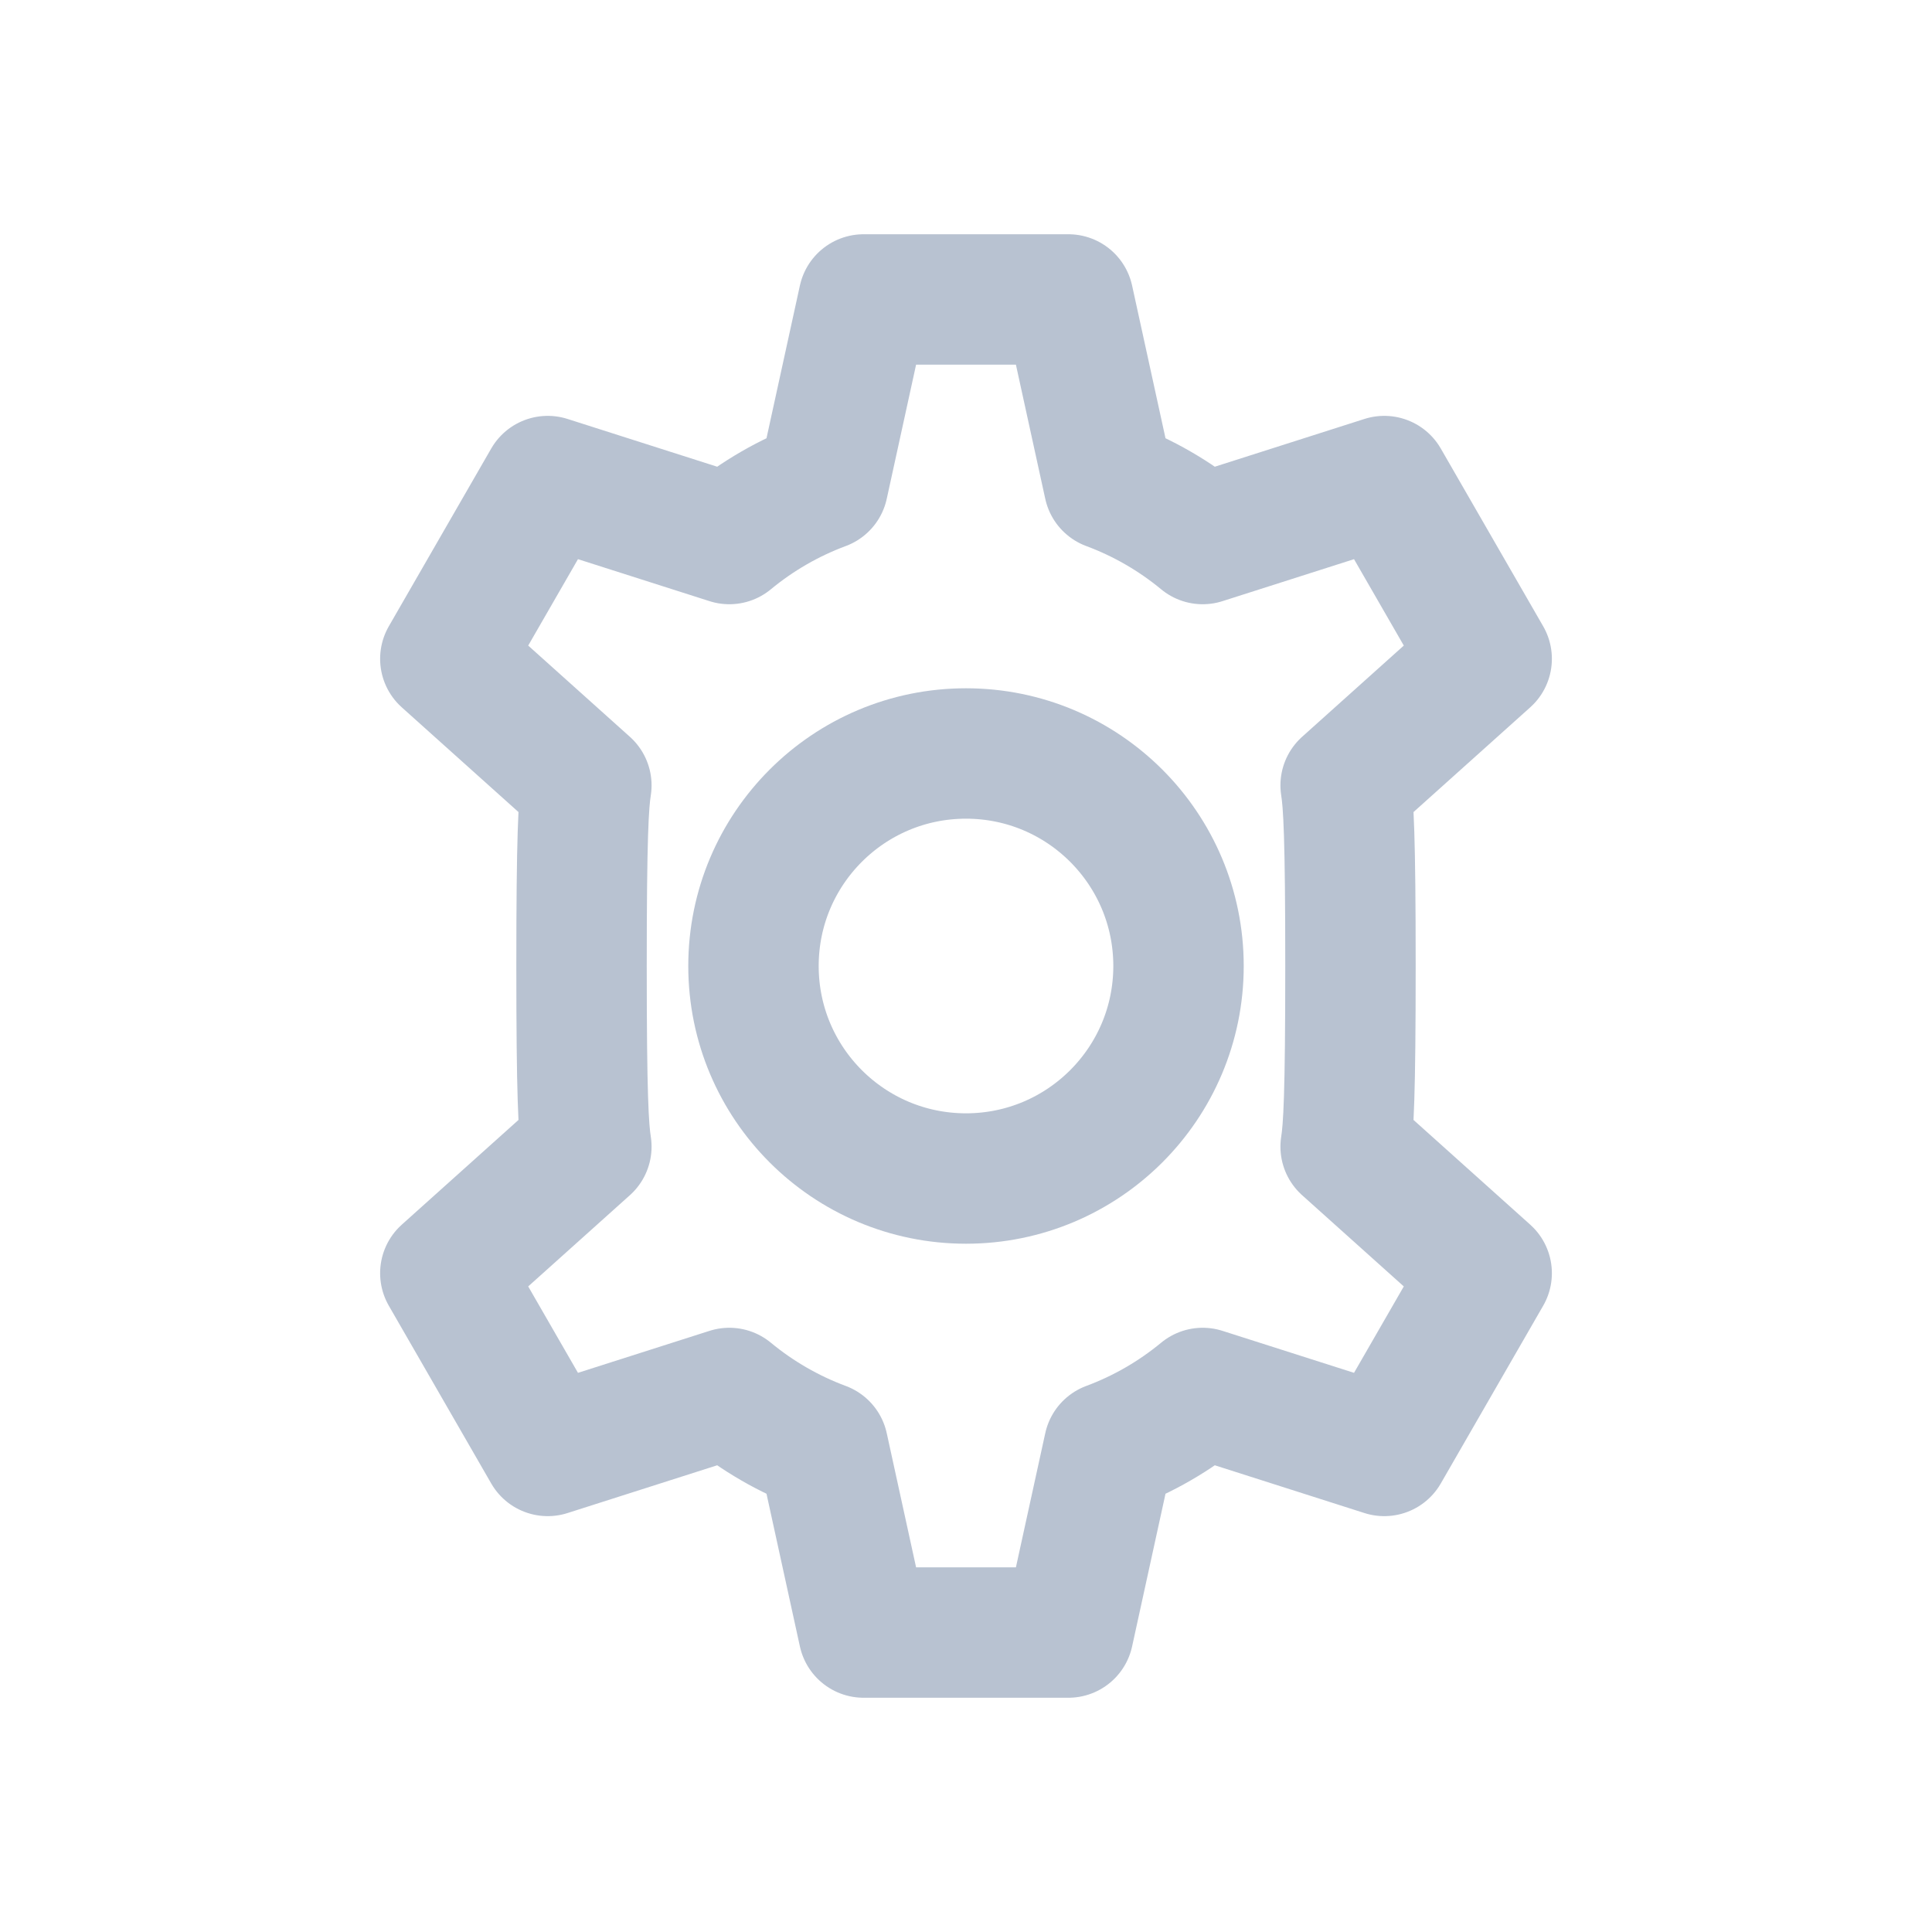
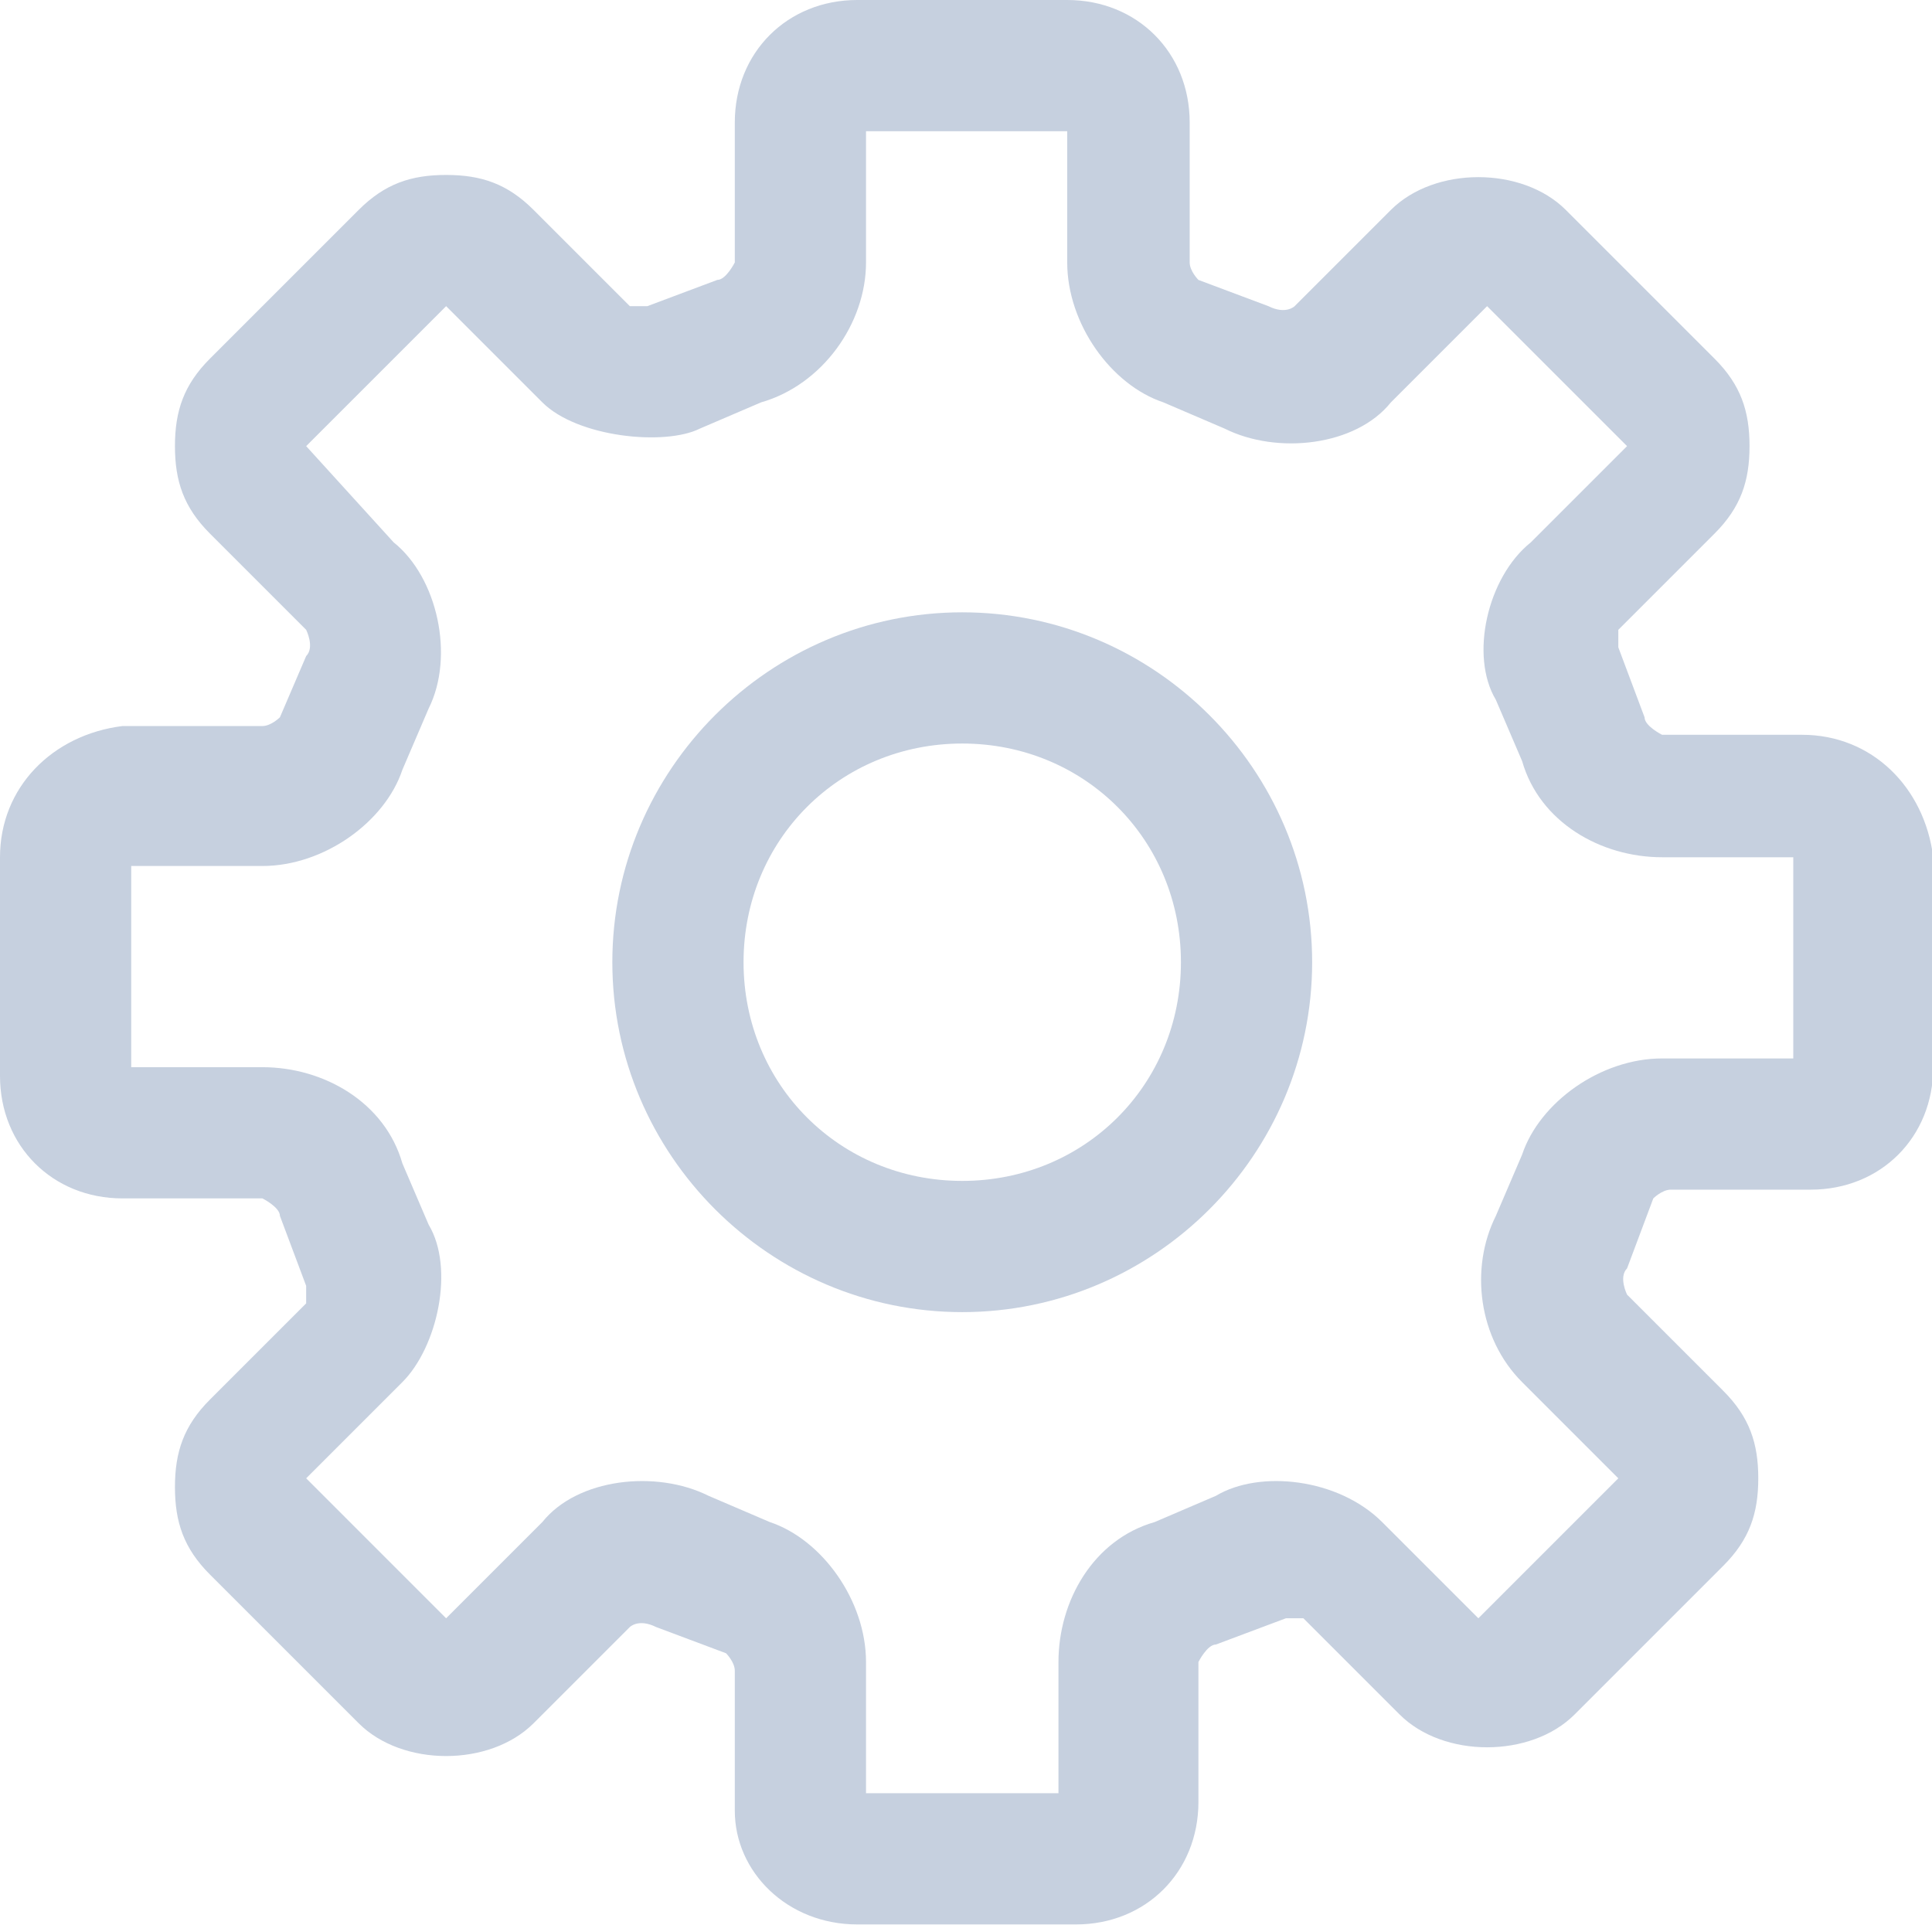
- <svg xmlns="http://www.w3.org/2000/svg" width="20" height="20" viewBox="0 0 20 20" fill="none" aria-hidden="true">
-   <path d="M8.94 3.1H11.06L11.48 5.02C11.83 5.15 12.16 5.34 12.45 5.58L14.33 4.98L15.39 6.82L13.93 8.13C13.96 8.32 13.98 8.66 13.98 10C13.98 11.34 13.96 11.68 13.93 11.87L15.39 13.18L14.33 15.02L12.45 14.42C12.16 14.66 11.83 14.85 11.48 14.98L11.06 16.9H8.94L8.52 14.98C8.17 14.85 7.84 14.66 7.55 14.42L5.67 15.02L4.61 13.18L6.07 11.87C6.04 11.68 6.02 11.34 6.02 10C6.02 8.66 6.04 8.32 6.07 8.13L4.61 6.82L5.67 4.98L7.55 5.58C7.84 5.34 8.17 5.15 8.52 5.02L8.94 3.1Z" stroke="#B8C2D1" stroke-width="1.35" stroke-linejoin="round" />
-   <circle cx="10" cy="10" r="2.2" stroke="#B8C2D1" stroke-width="1.35" />
+ <svg xmlns="http://www.w3.org/2000/svg" t="1782355927803" class="icon" viewBox="0 0 1028 1024" version="1.1" p-id="4968" width="32.125" height="32">
+   <path d="M512 325.818c-102.4 0-186.182 83.782-186.182 186.182s83.782 186.182 186.182 186.182 186.182-83.782 186.182-186.182-83.782-186.182-186.182-186.182z m0 302.545c-65.164 0-116.364-51.2-116.364-116.364S446.836 395.636 512 395.636s116.364 51.2 116.364 116.364-51.2 116.364-116.364 116.364z" p-id="4969" fill="#C6D0DF" />
+   <path d="M958.836 390.982H884.364s-9.309-4.655-9.309-9.309l-13.964-37.236v-9.309l51.2-51.2c13.964-13.964 18.618-27.927 18.618-46.545s-4.655-32.582-18.618-46.545l-79.127-79.127c-23.273-23.273-69.818-23.273-93.091 0l-51.2 51.2s-4.655 4.655-13.964 0l-37.236-13.964s-4.655-4.655-4.655-9.309V65.164C633.018 27.927 605.091 0 567.855 0H456.145C418.909 0 390.982 27.927 390.982 65.164V139.636s-4.655 9.309-9.309 9.309l-37.236 13.964h-9.309L283.927 111.709c-13.964-13.964-27.927-18.618-46.545-18.618s-32.582 4.655-46.545 18.618L111.709 190.836c-13.964 13.964-18.618 27.927-18.618 46.545s4.655 32.582 18.618 46.545l51.2 51.2s4.655 9.309 0 13.964l-13.964 32.582s-4.655 4.655-9.309 4.655H65.164C27.927 390.982 0 418.909 0 456.145v116.364c0 37.236 27.927 65.164 65.164 65.164H139.636s9.309 4.655 9.309 9.309l13.964 37.236v9.309L111.709 744.727c-13.964 13.964-18.618 27.927-18.618 46.545s4.655 32.582 18.618 46.545l79.127 79.127c23.273 23.273 69.818 23.273 93.091 0l51.2-51.2s4.655-4.655 13.964 0l37.236 13.964s4.655 4.655 4.655 9.309v74.473c0 32.582 27.927 60.509 65.164 60.509h116.364c37.236 0 65.164-27.927 65.164-65.164V884.364s4.655-9.309 9.309-9.309l37.236-13.964h9.309l51.2 51.2c23.273 23.273 69.818 23.273 93.091 0l79.127-79.127c13.964-13.964 18.618-27.927 18.618-46.545s-4.655-32.582-18.618-46.545l-51.2-51.2s-4.655-9.309 0-13.964l13.964-37.236s4.655-4.655 9.309-4.655h74.473c37.236 0 65.164-27.927 65.164-65.164V456.145c-4.655-37.236-32.582-65.164-69.818-65.164z m-93.091 395.636z m-55.855-172.218l-13.964 32.582c-13.964 27.927-9.309 65.164 13.964 88.436l51.2 51.2-74.473 74.473-51.2-51.2c-23.273-23.273-65.164-27.927-88.436-13.964l-32.582 13.964c-32.582 9.309-51.2 41.891-51.2 74.473v69.818H460.8V884.364c0-32.582-23.273-65.164-51.2-74.473l-32.582-13.964c-27.927-13.964-69.818-9.309-88.436 13.964l-51.2 51.2-74.473-74.473 51.2-51.2c18.618-18.618 27.927-60.509 13.964-83.782l-13.964-32.582c-9.309-32.582-41.891-51.2-74.473-51.2H69.818V460.8H139.636c32.582 0 65.164-23.273 74.473-51.2l13.964-32.582c13.964-27.927 4.655-69.818-18.618-88.436l-46.545-51.2 74.473-74.473 51.2 51.2c18.618 18.618 65.164 23.273 83.782 13.964l32.582-13.964c32.582-9.309 55.855-41.891 55.855-74.473V69.818h107.055V139.636c0 32.582 23.273 65.164 51.2 74.473l32.582 13.964c27.927 13.964 69.818 9.309 88.436-13.964L791.273 162.909l74.473 74.473-51.2 51.2c-23.273 18.618-32.582 60.509-18.618 83.782l13.964 32.582c9.309 32.582 41.891 51.2 74.473 51.2h69.818v107.055H884.364c-32.582 0-65.164 23.273-74.473 51.2zM158.255 791.273z m0-553.891zM865.745 232.727z" p-id="4970" fill="#C6D0DF" />
</svg>
